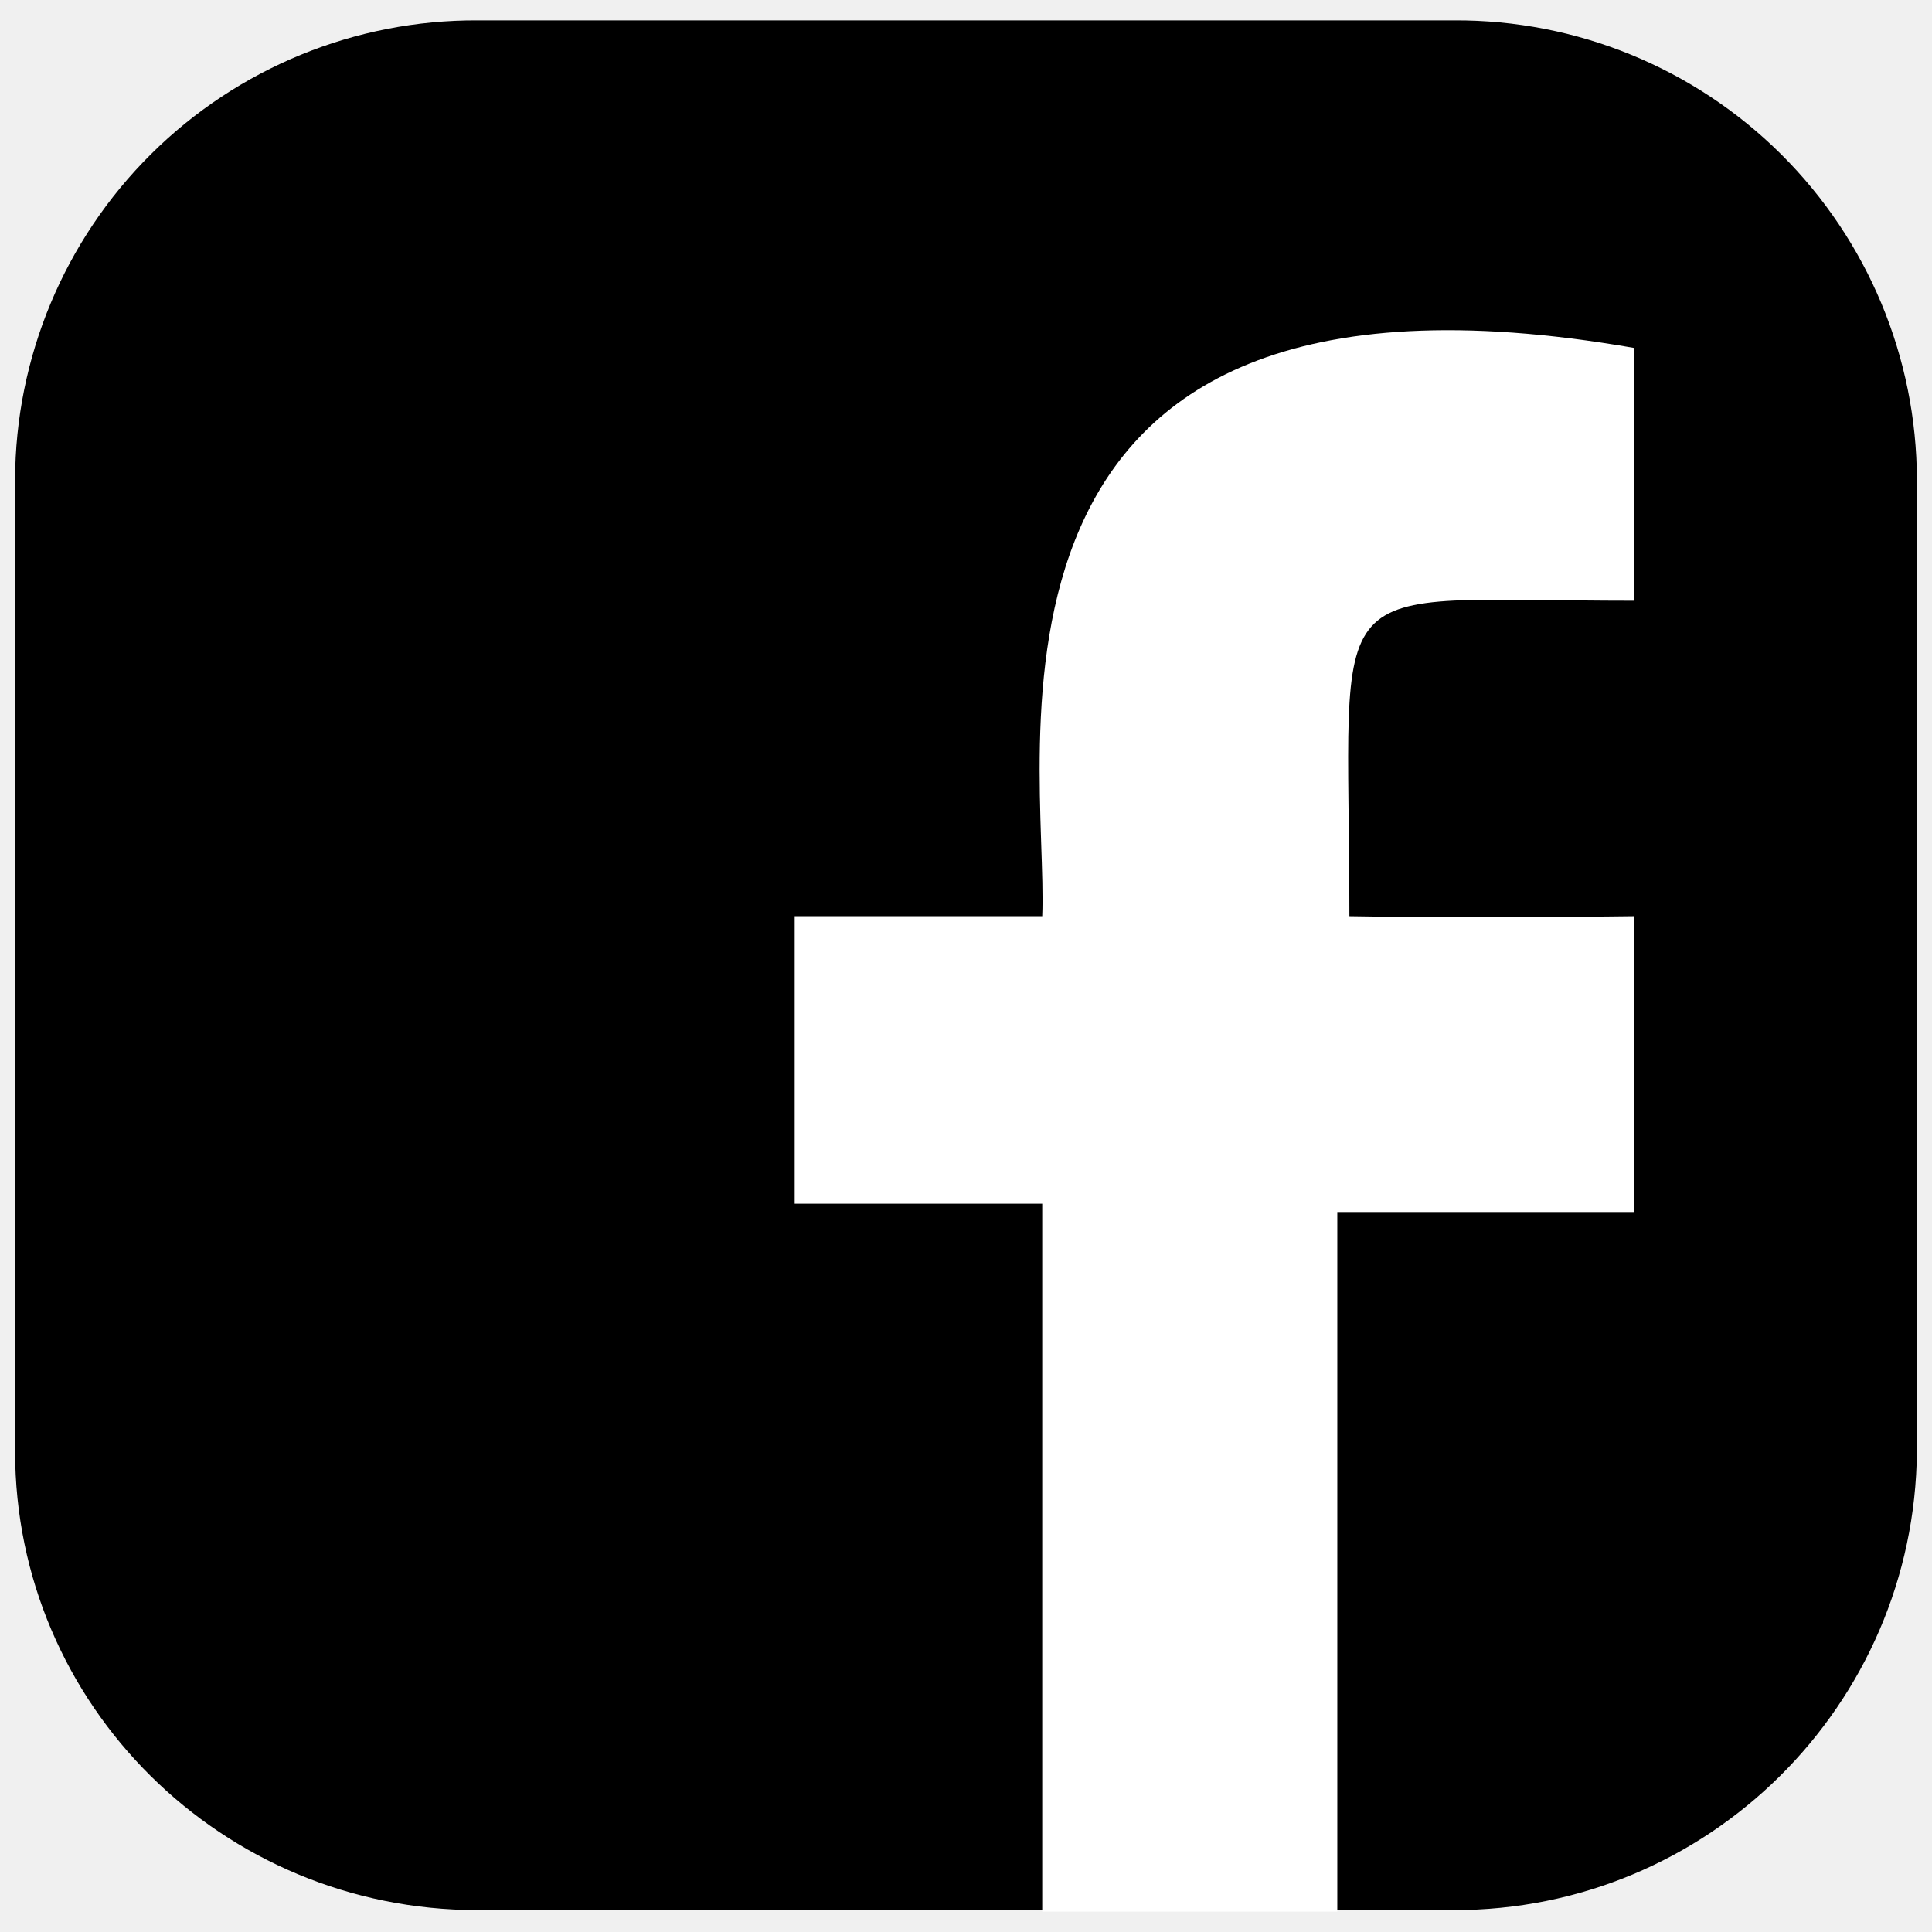
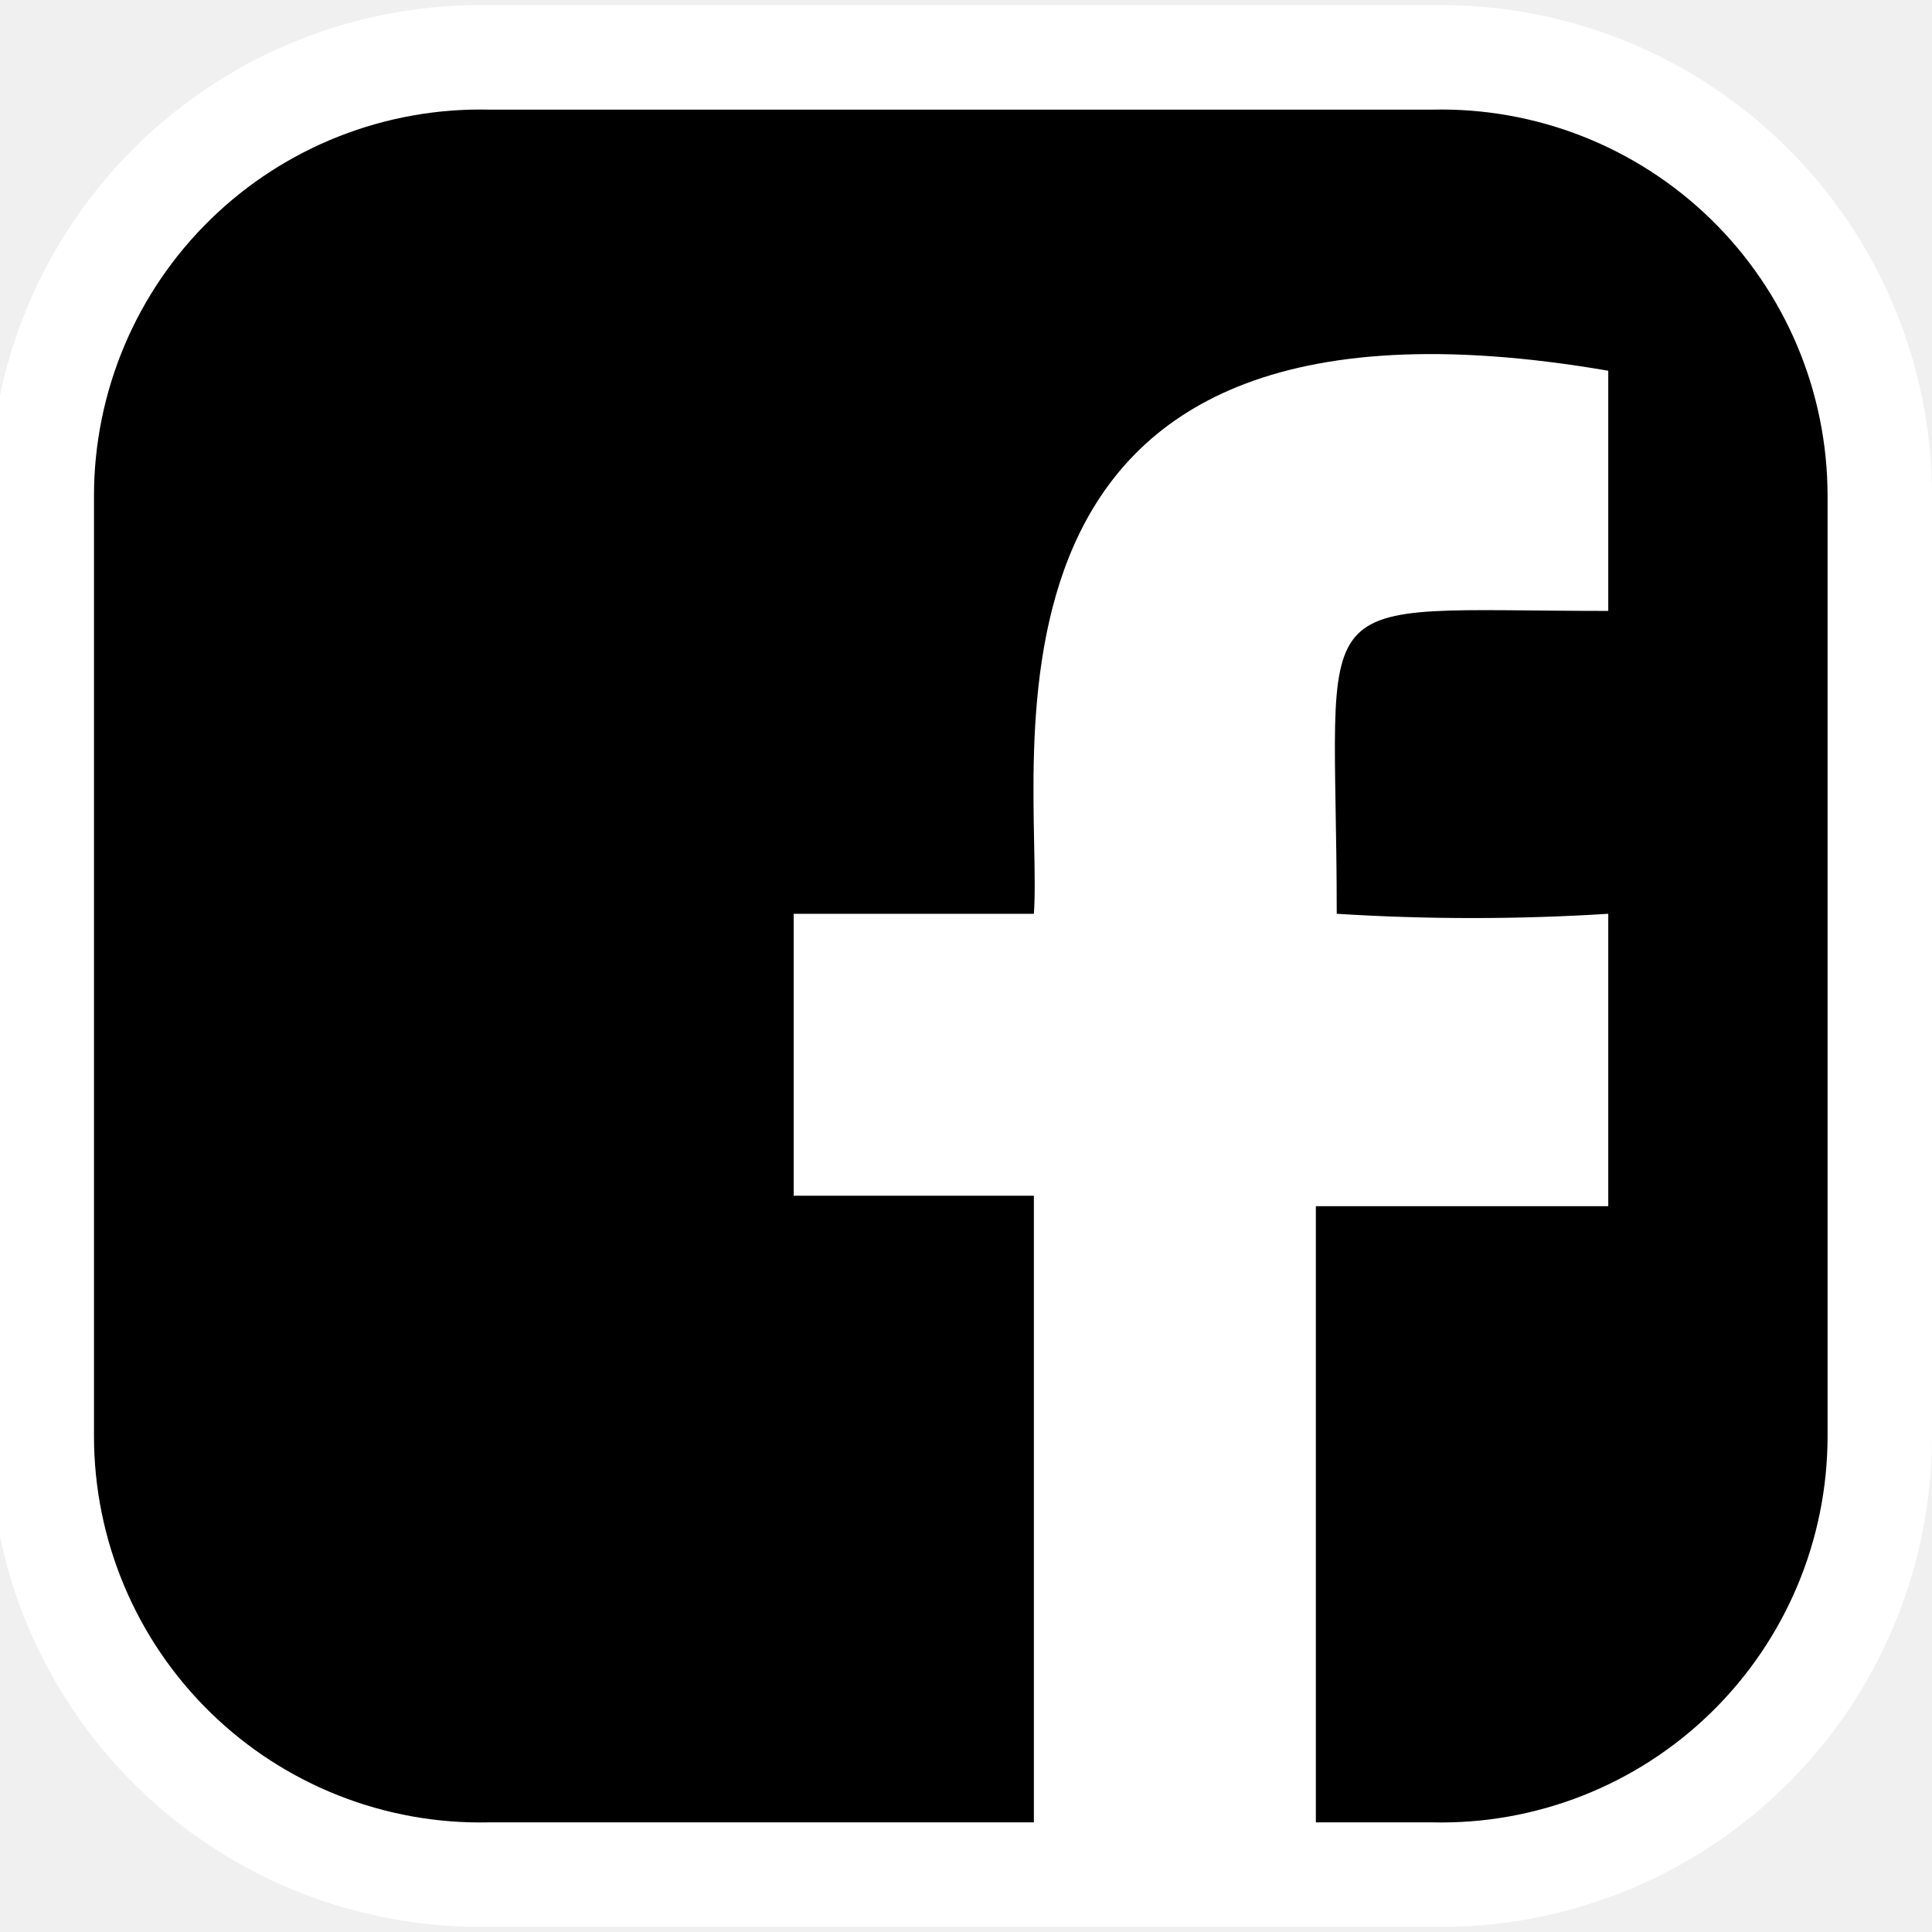
- <svg xmlns="http://www.w3.org/2000/svg" width="3.6in" height="3.6in" viewBox="0 0 256 256">
-   <path d="M192.6 253.1H63.3C29.4 253.1 2 225.9 2 192.3V63.6A61 61 0 0 1 63.3 2.7h129.4A61 61 0 0 1 254 63.6v128.7a61.3 61.3 0 0 1-61.4 60.8z" />
-   <path fill="#fff" d="M138.1 253.1v-93.6h-32.8v-38.1h32.8c.9-20.9-13.6-91.3 78.4-75.3v33.5c-42.5 0-37.7-4.8-37.7 41.8 15.2.3 37.7 0 37.7 0v39.2h-39.3v92.7h-39.1z" />
+ <svg xmlns="http://www.w3.org/2000/svg" width="28.8" height="28.8" viewBox="0 0 18.5 18.4">
+   <path stroke="#fff" stroke-miterlimit="10" d="M13.7 17.9h-9a4.2 4.2 0 0 1-4.3-4.2v-9A4.2 4.2 0 0 1 4.7.5h9A4.2 4.2 0 0 1 18 4.7v9a4.2 4.2 0 0 1-4.3 4.2z" />
+   <path fill="#fff" d="M9.9 17.9v-6.5H7.6V8.7h2.3c.1-1.4-.9-6.3 5.5-5.2v2.3c-3 0-2.6-.3-2.6 2.9a20.7 20.7 0 0 0 2.6 0v2.8h-2.8v6.4z" />
</svg>
